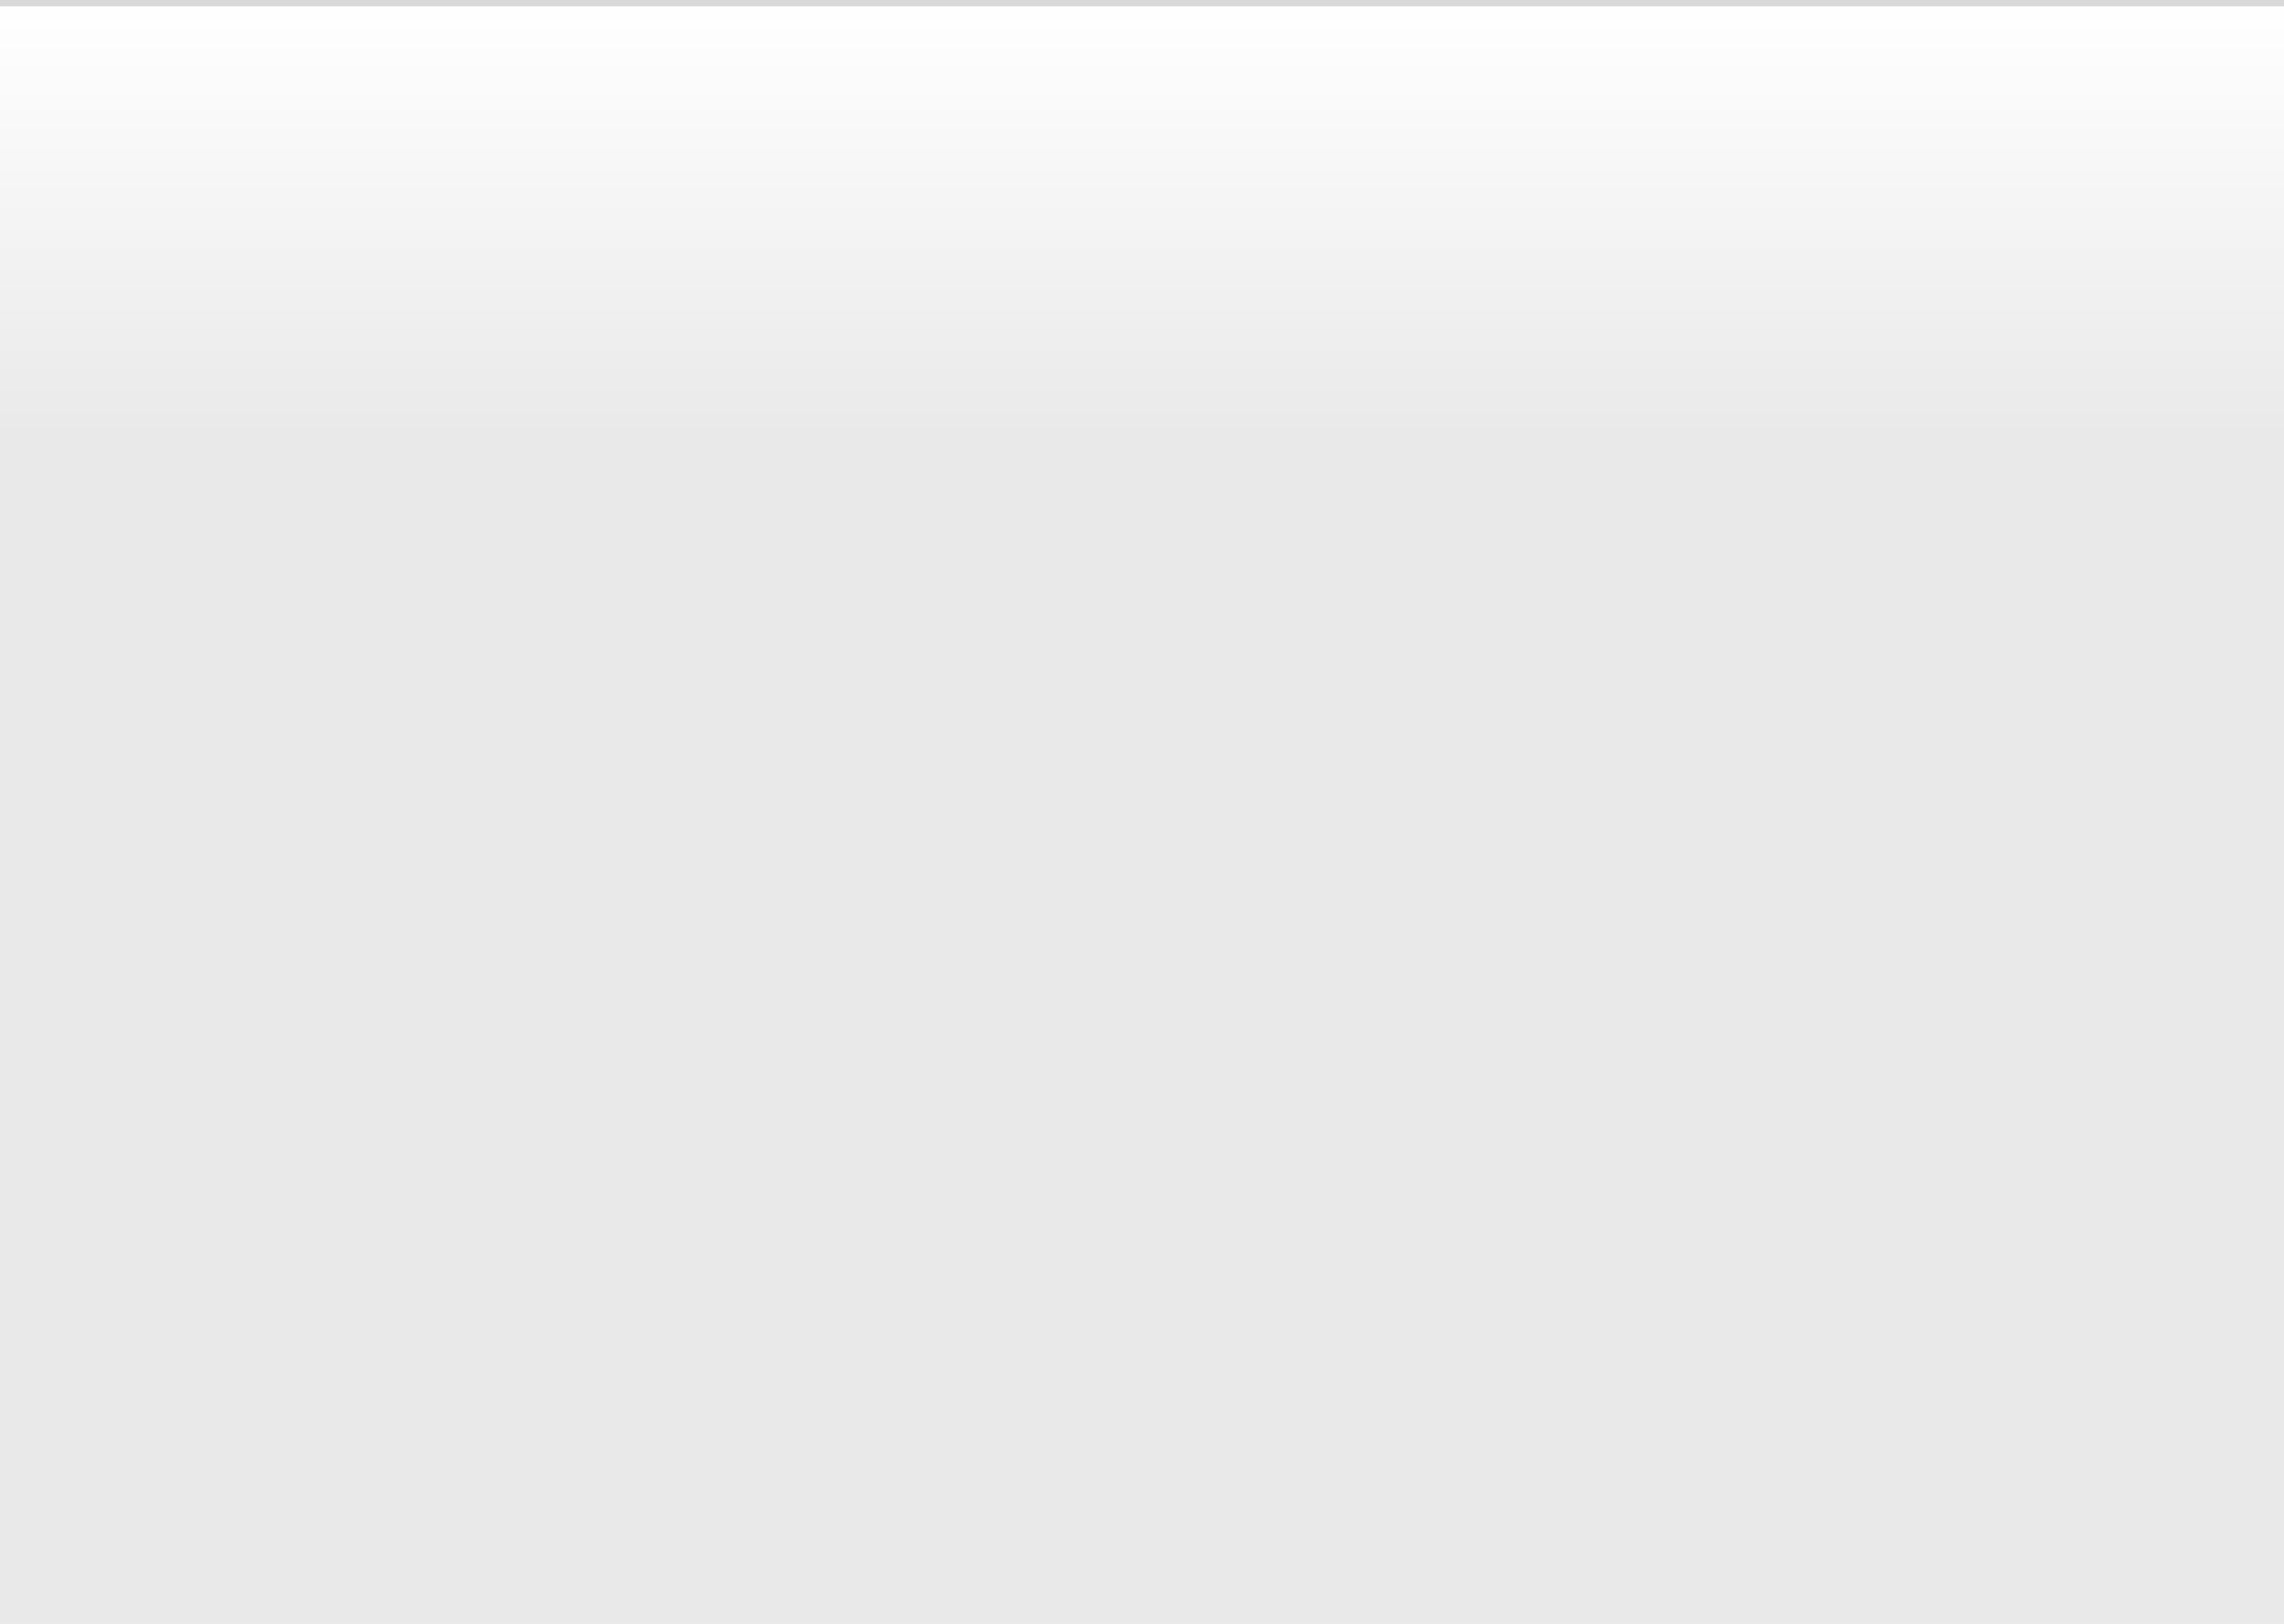
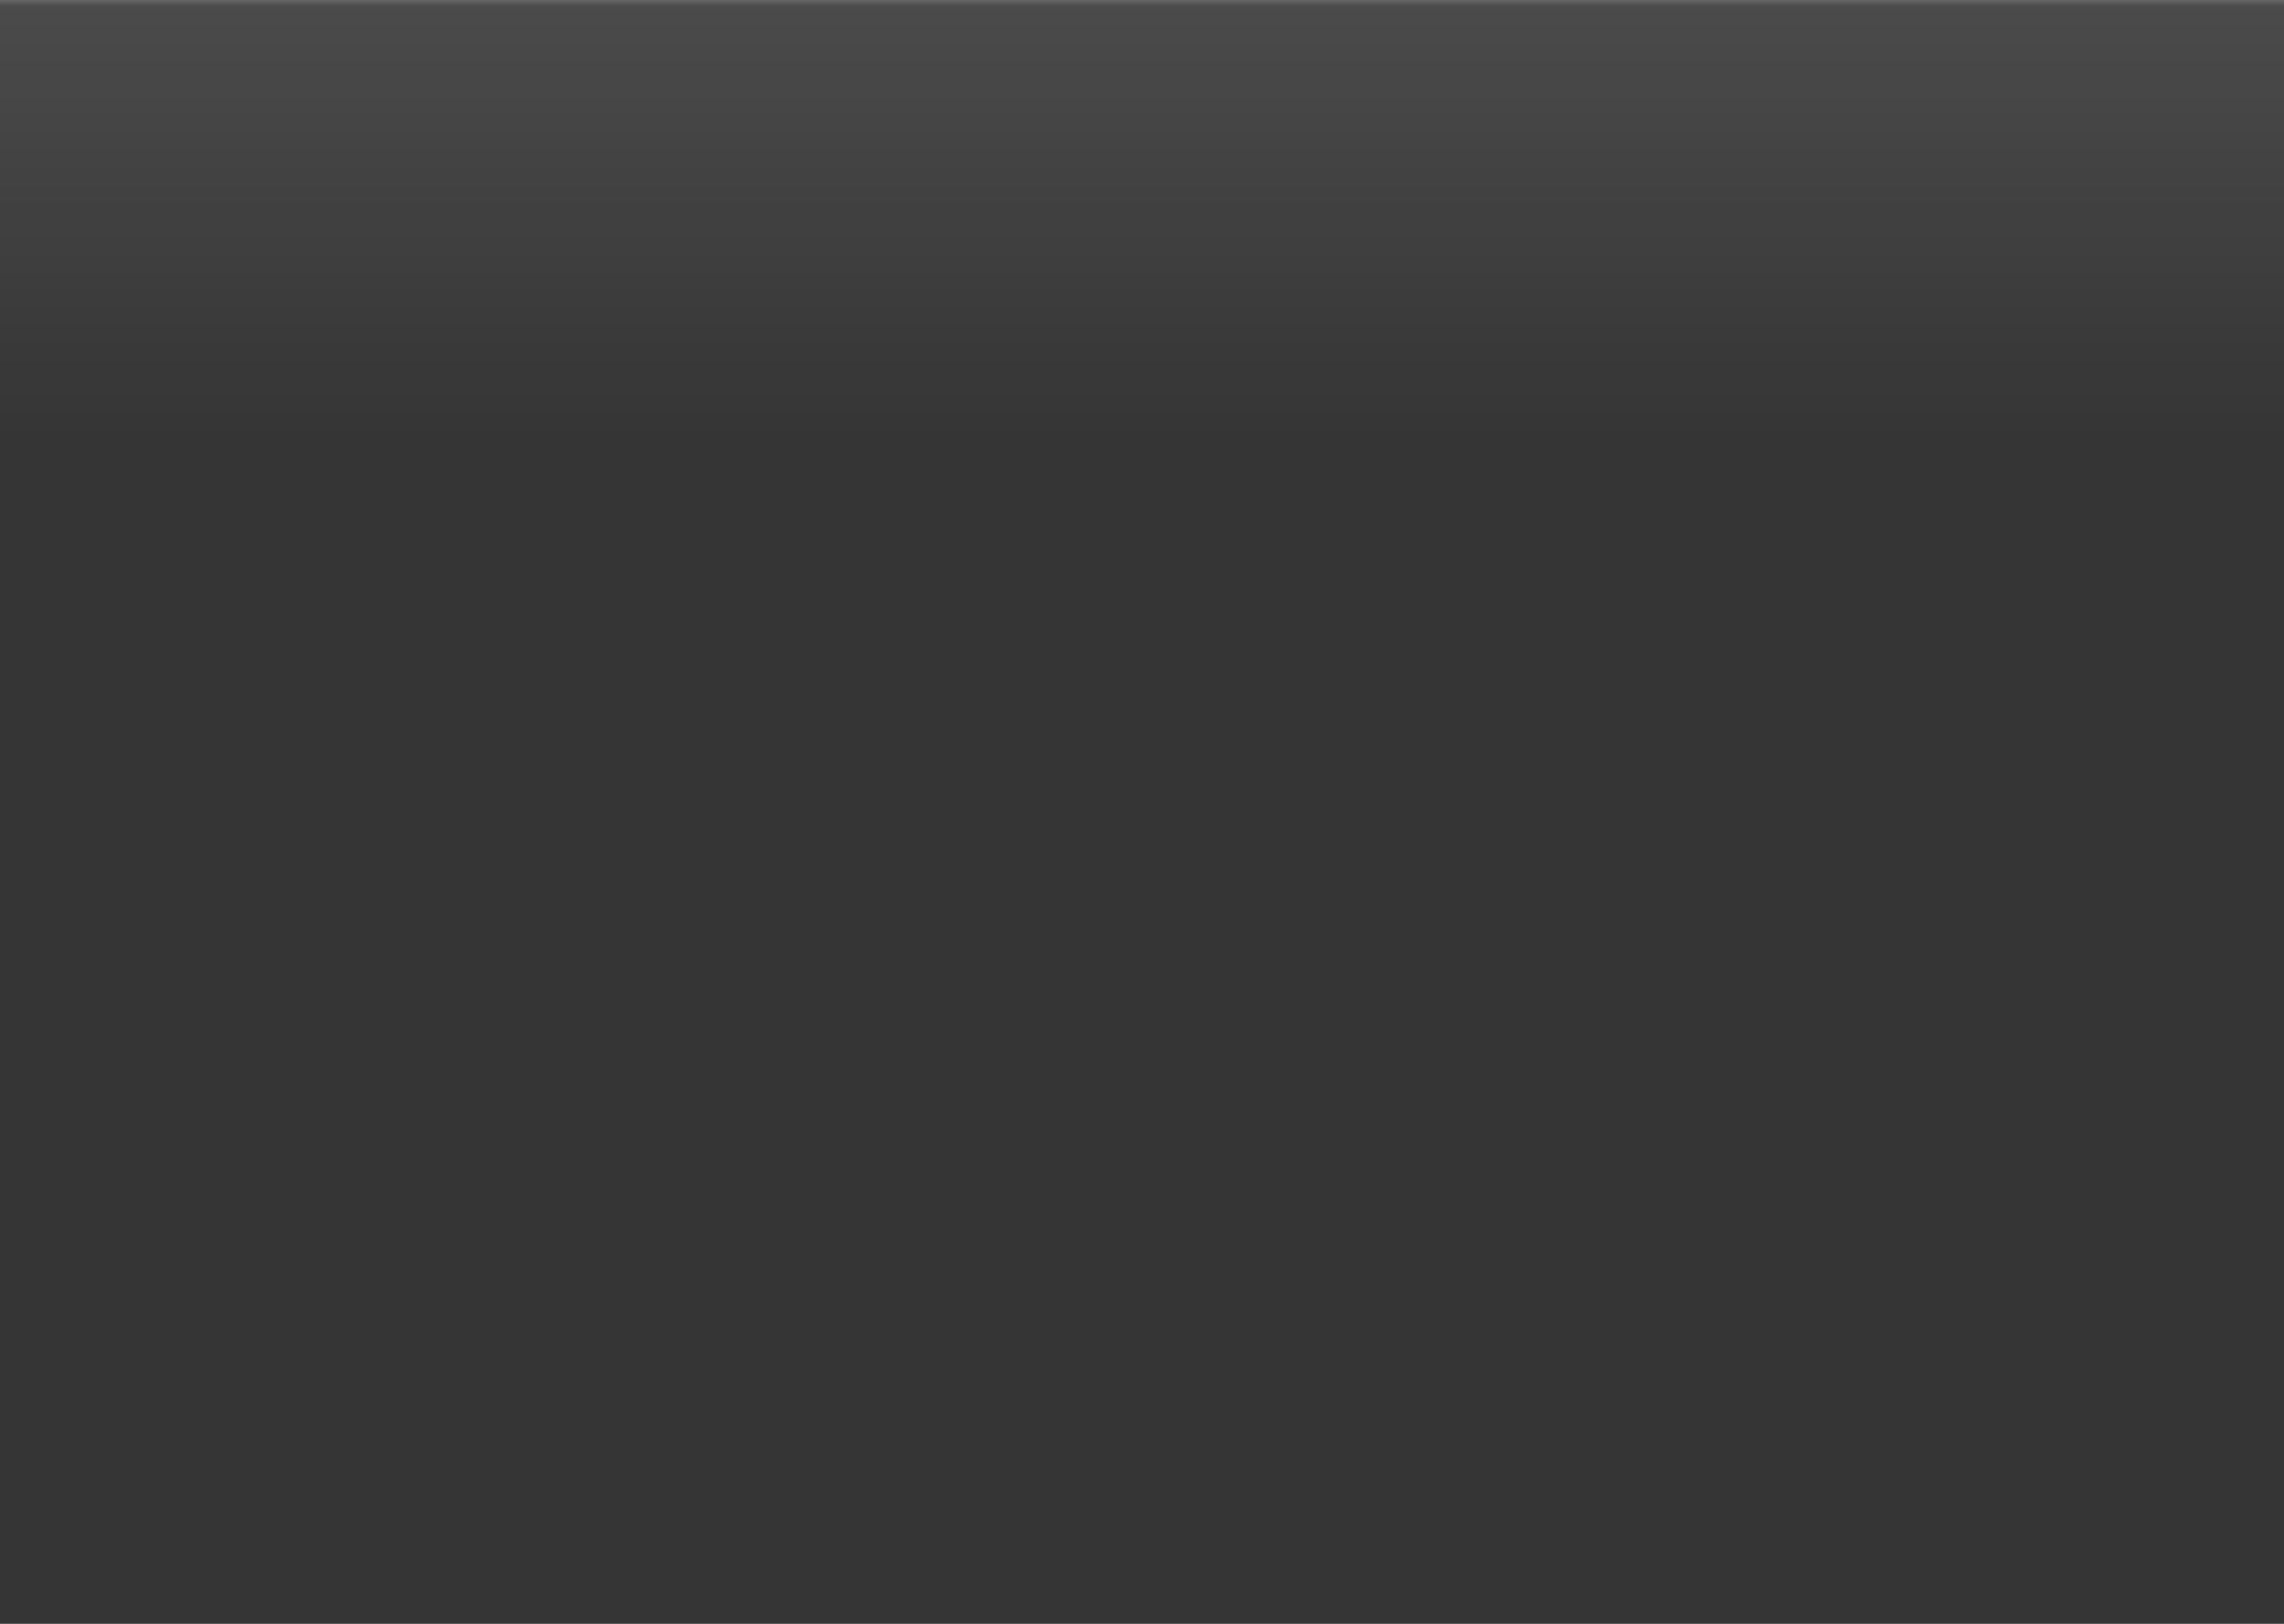
- <svg xmlns="http://www.w3.org/2000/svg" baseProfile="tiny" height="256px" version="1.1" viewBox="0 0 360 256" width="360px" x="0px" y="0px">
-   <rect fill="#D2D2D2" height="256" width="360" />
-   <rect fill="url(#SVGID_1_)" height="256" width="360" />
-   <rect fill-opacity="0.15" height="1" stroke-opacity="0.15" width="360" />
+ <svg xmlns="http://www.w3.org/2000/svg" version="1.1" x="0px" y="0px" width="360px" height="256px" viewBox="0 0 360 256" enable-background="new 0 0 360 256" xml:space="preserve">
  <defs>
-     <linearGradient gradientUnits="userSpaceOnUse" id="SVGID_1_" x1="180" x2="180" y1="-0.332" y2="71.039">
-       <stop offset="0" style="stop-color:#FFFFFF" />
-       <stop offset="1" style="stop-color:#FFFFFF;stop-opacity:0.5" />
-     </linearGradient>
-   </defs>
+ </defs>
+   <rect fill="#1E1E1E" width="360" height="256" />
+   <linearGradient id="SVGID_1_" gradientUnits="userSpaceOnUse" x1="180" y1="0" x2="180" y2="70.587">
+     <stop offset="0" style="stop-color:#FFFFFF;stop-opacity:0.2" />
+     <stop offset="1" style="stop-color:#FFFFFF;stop-opacity:0.1" />
+   </linearGradient>
+   <rect fill="url(#SVGID_1_)" width="360" height="256" />
+   <linearGradient id="SVGID_2_" gradientUnits="userSpaceOnUse" x1="180" y1="0.005" x2="180" y2="0.995">
+     <stop offset="0" style="stop-color:#FFFFFF" />
+     <stop offset="1" style="stop-color:#FFFFFF;stop-opacity:0" />
+   </linearGradient>
+   <rect opacity="0.15" fill="url(#SVGID_2_)" width="360" height="1" />
</svg>
